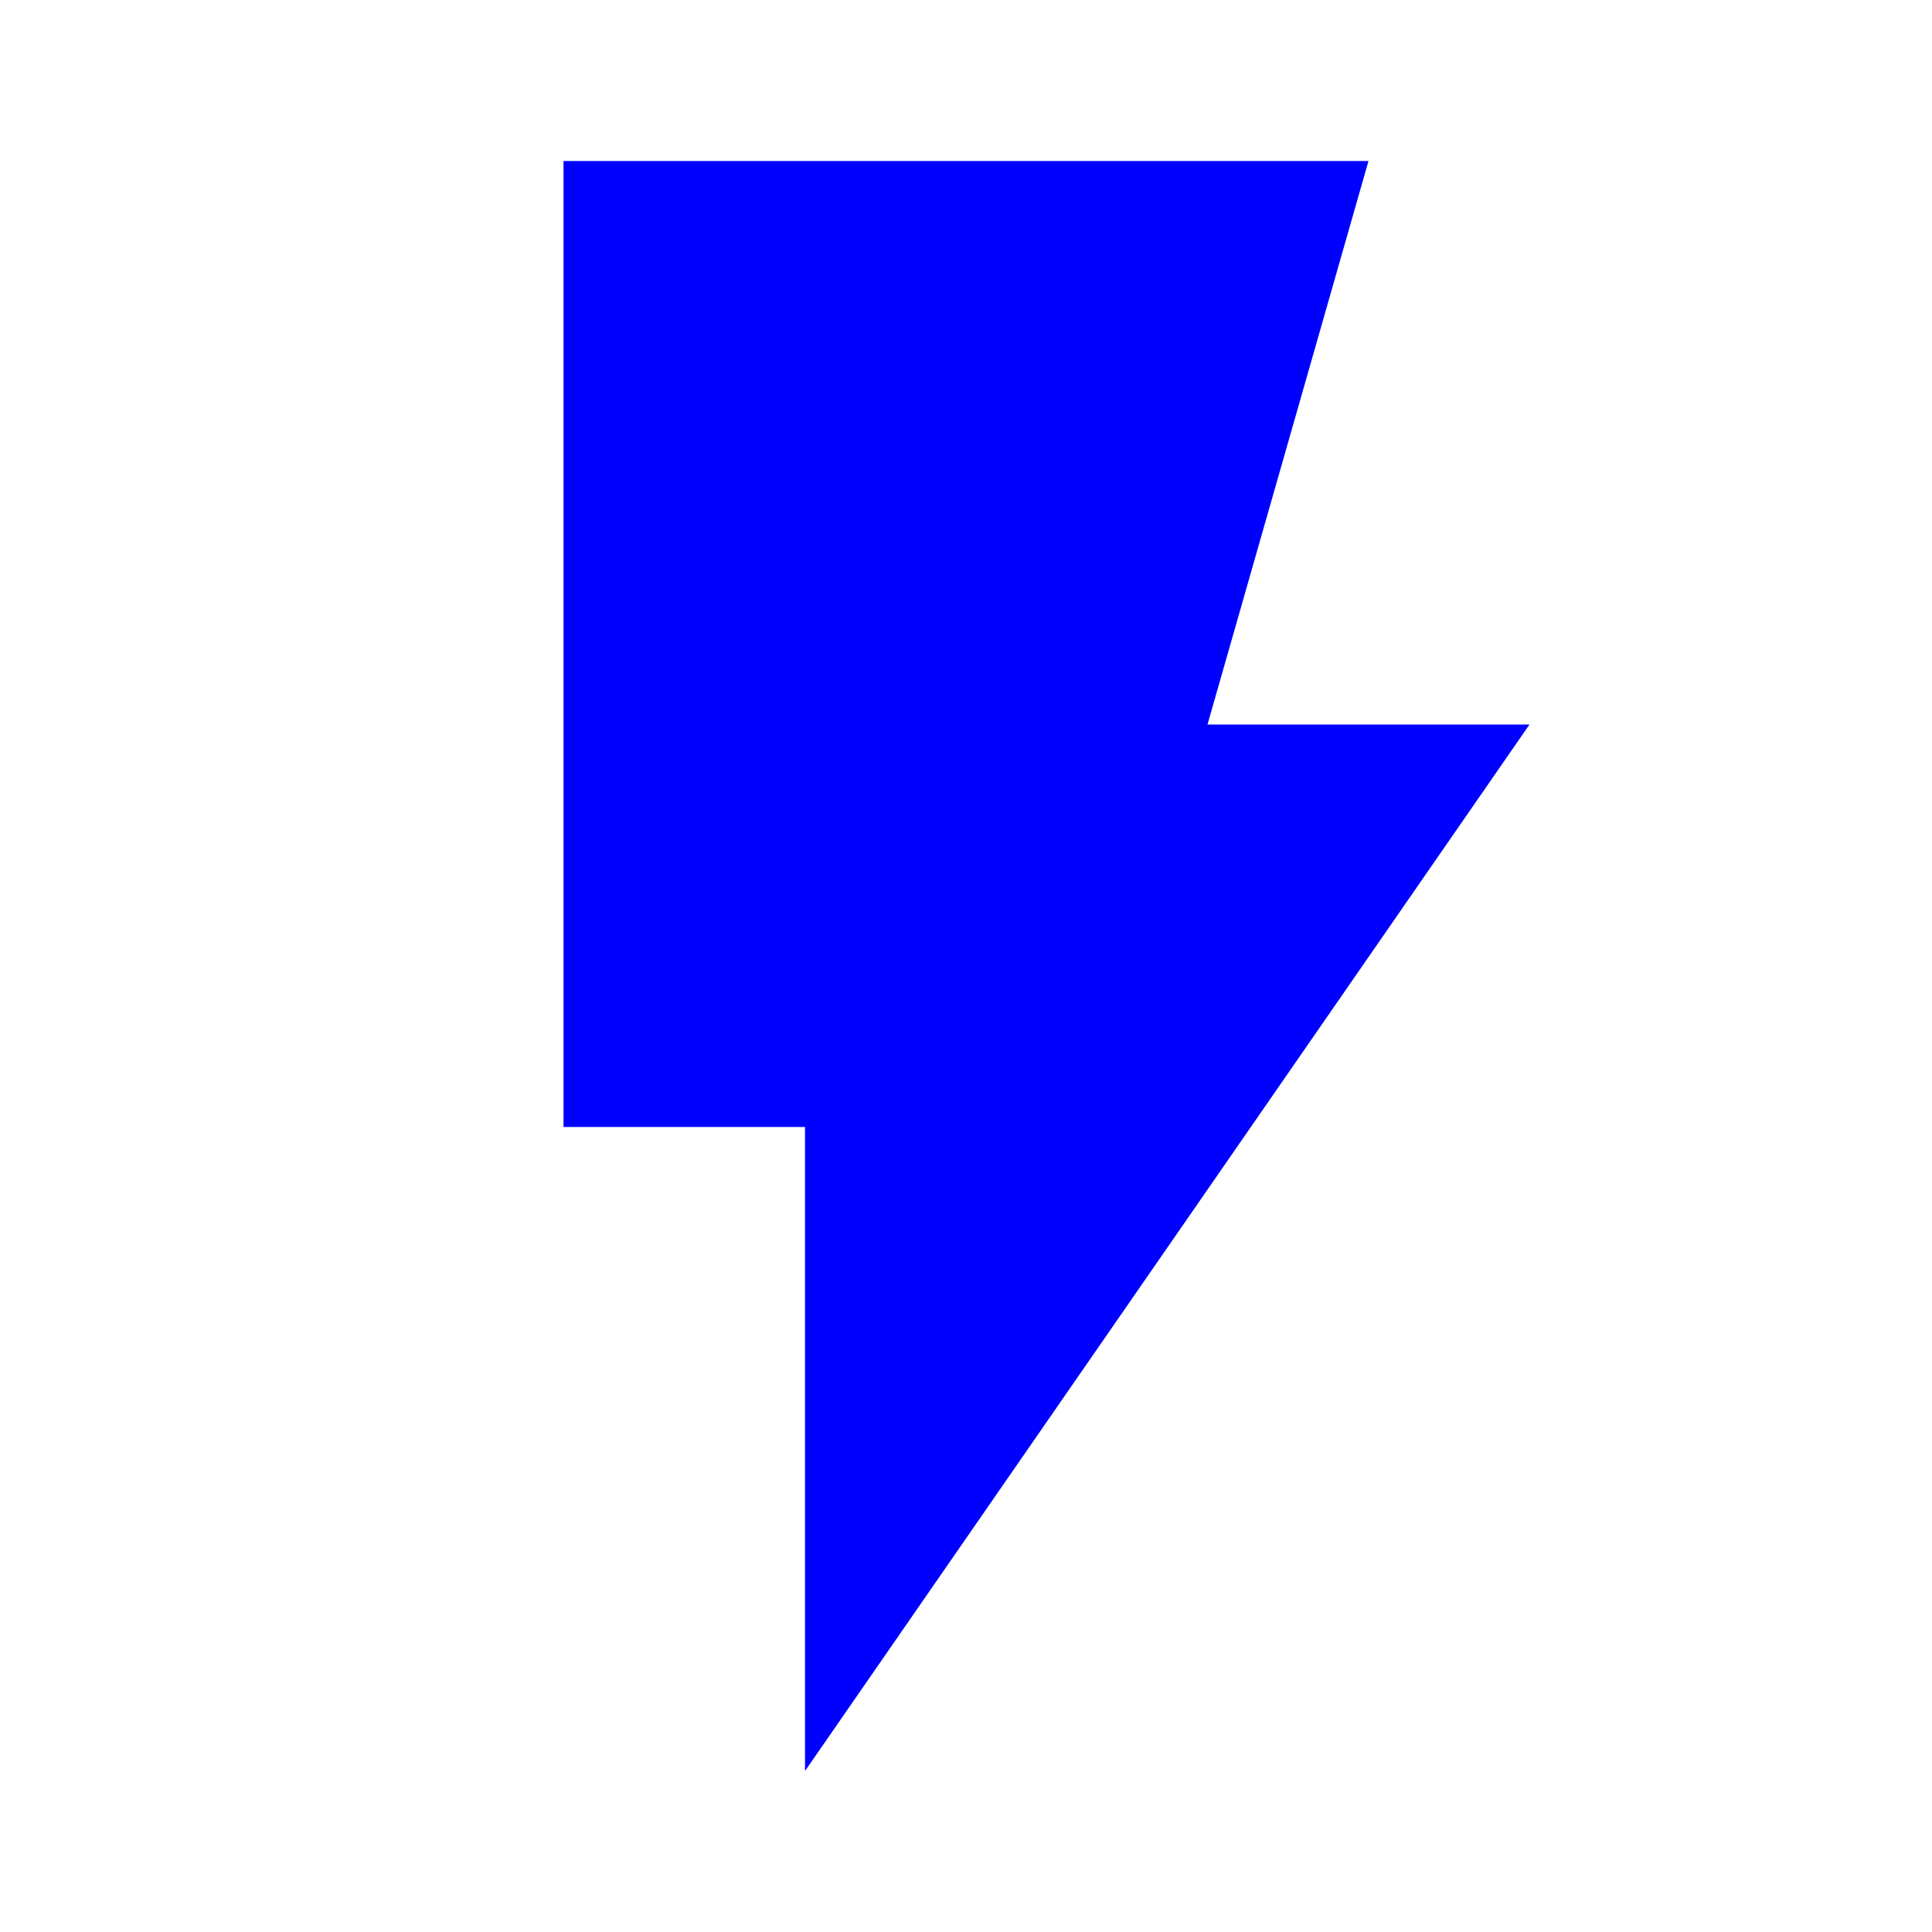
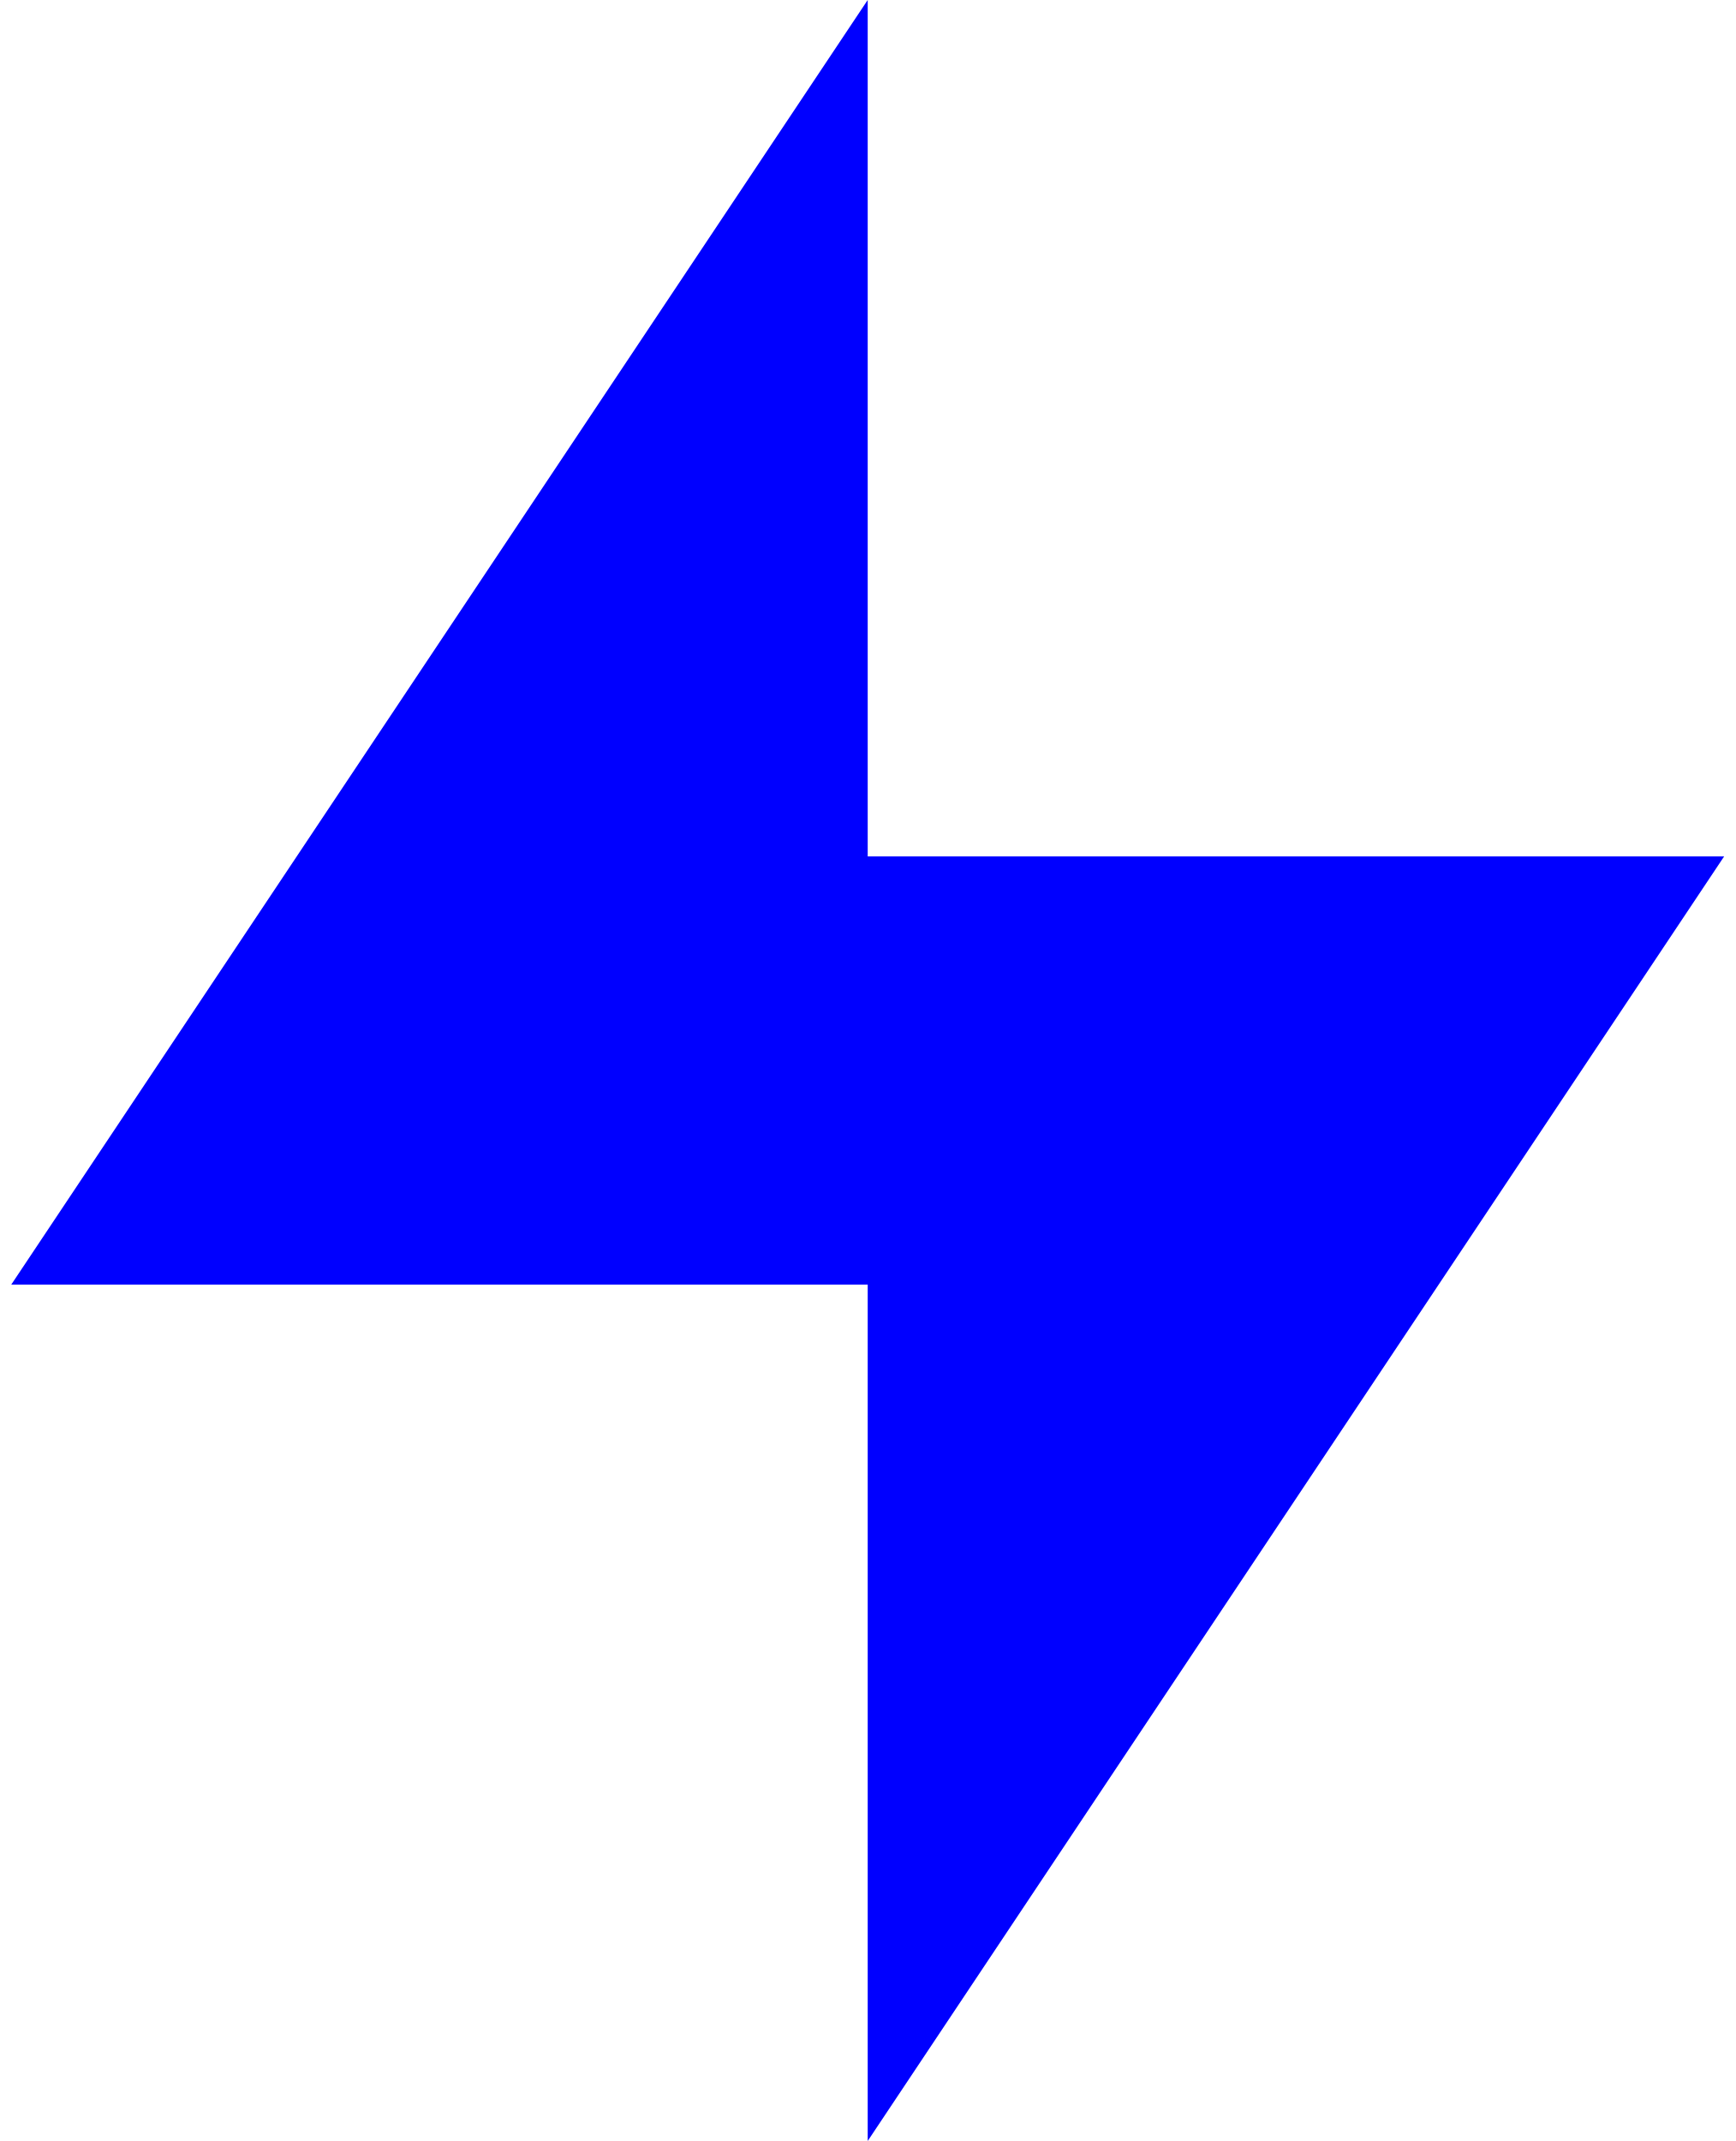
- <svg xmlns="http://www.w3.org/2000/svg" width="100" height="100" viewBox="0 0 100 100" fill="none">
-   <mask id="mask0_8749_3194" style="mask-type:alpha" maskUnits="userSpaceOnUse" x="0" y="0" width="100" height="100">
-     <rect width="100" height="100" fill="#D9D9D9" />
-   </mask>
-   <g mask="url(#mask0_8749_3194)">
-     <path d="M41.667 91.667V58.333H29.167V8.333H70.833L62.5 37.5H79.167L41.667 91.667Z" fill="#0000FF" />
-   </g>
+ <svg xmlns="http://www.w3.org/2000/svg" width="77" height="95" viewBox="0 0 77 95" fill="none">
+   <path fill-rule="evenodd" clip-rule="evenodd" d="M38.5 95V57H0.5L38.5 0V38H76.5L38.5 95Z" fill="#0000FF" />
</svg>
